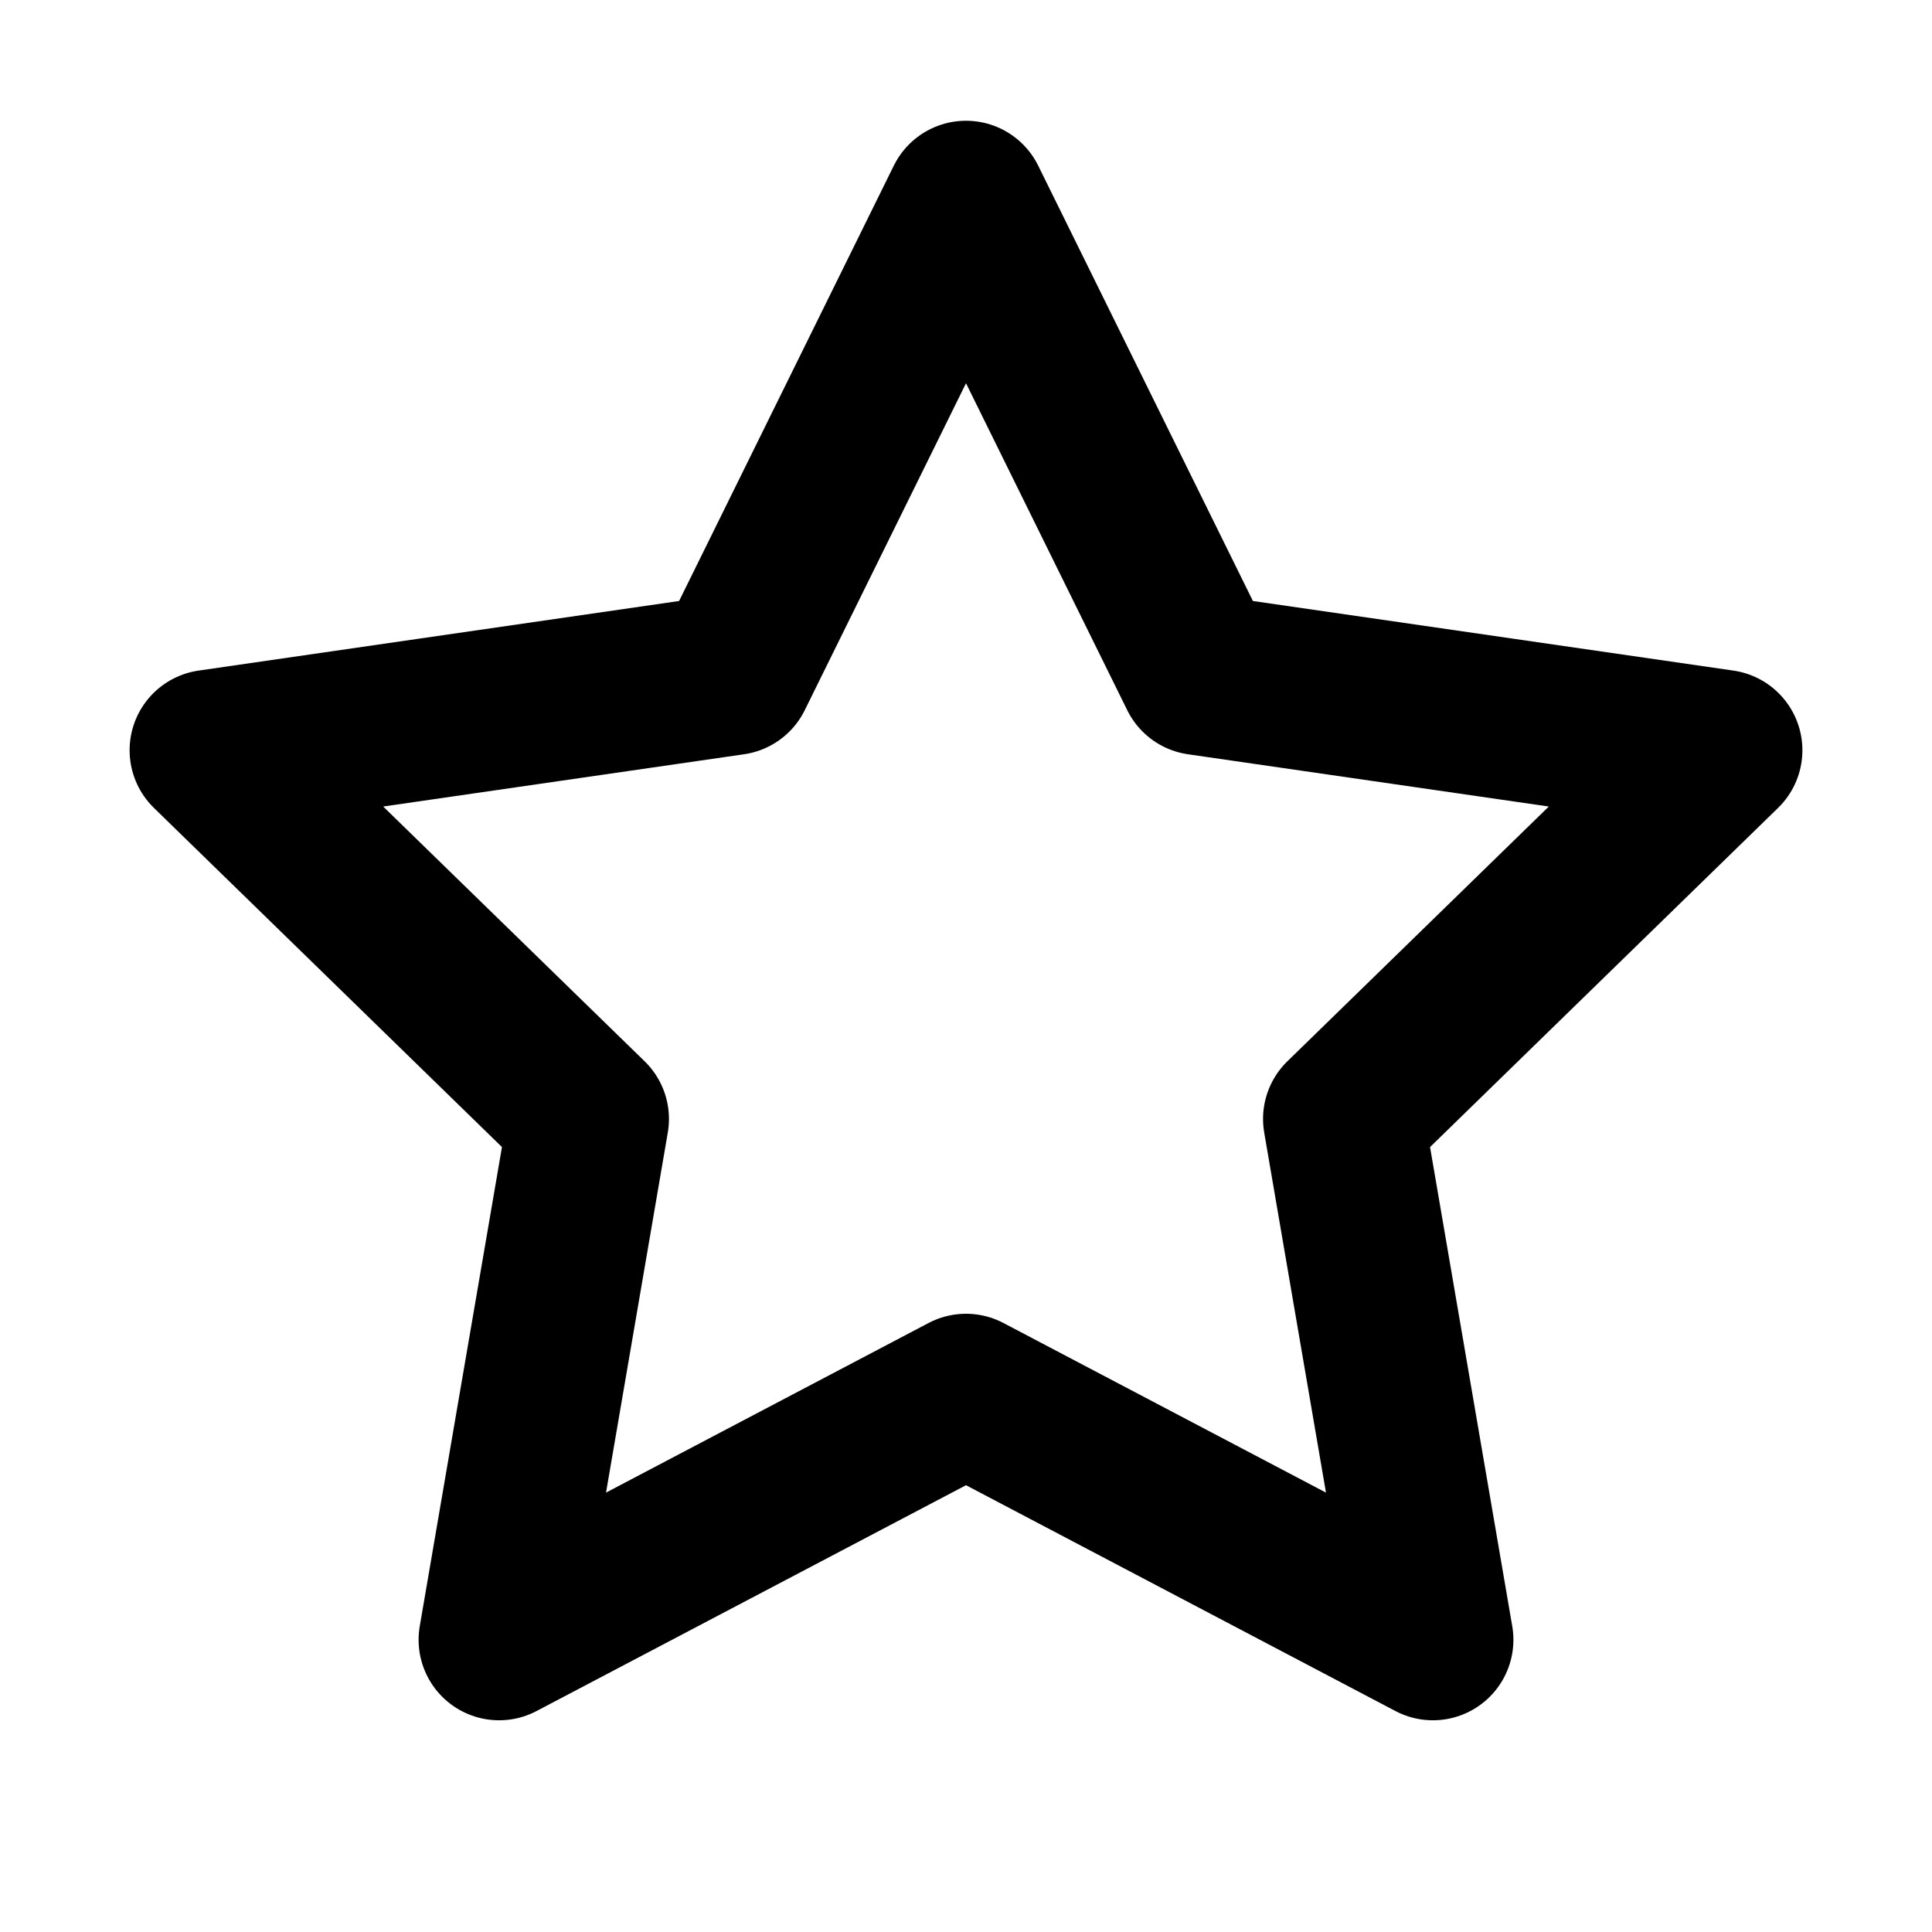
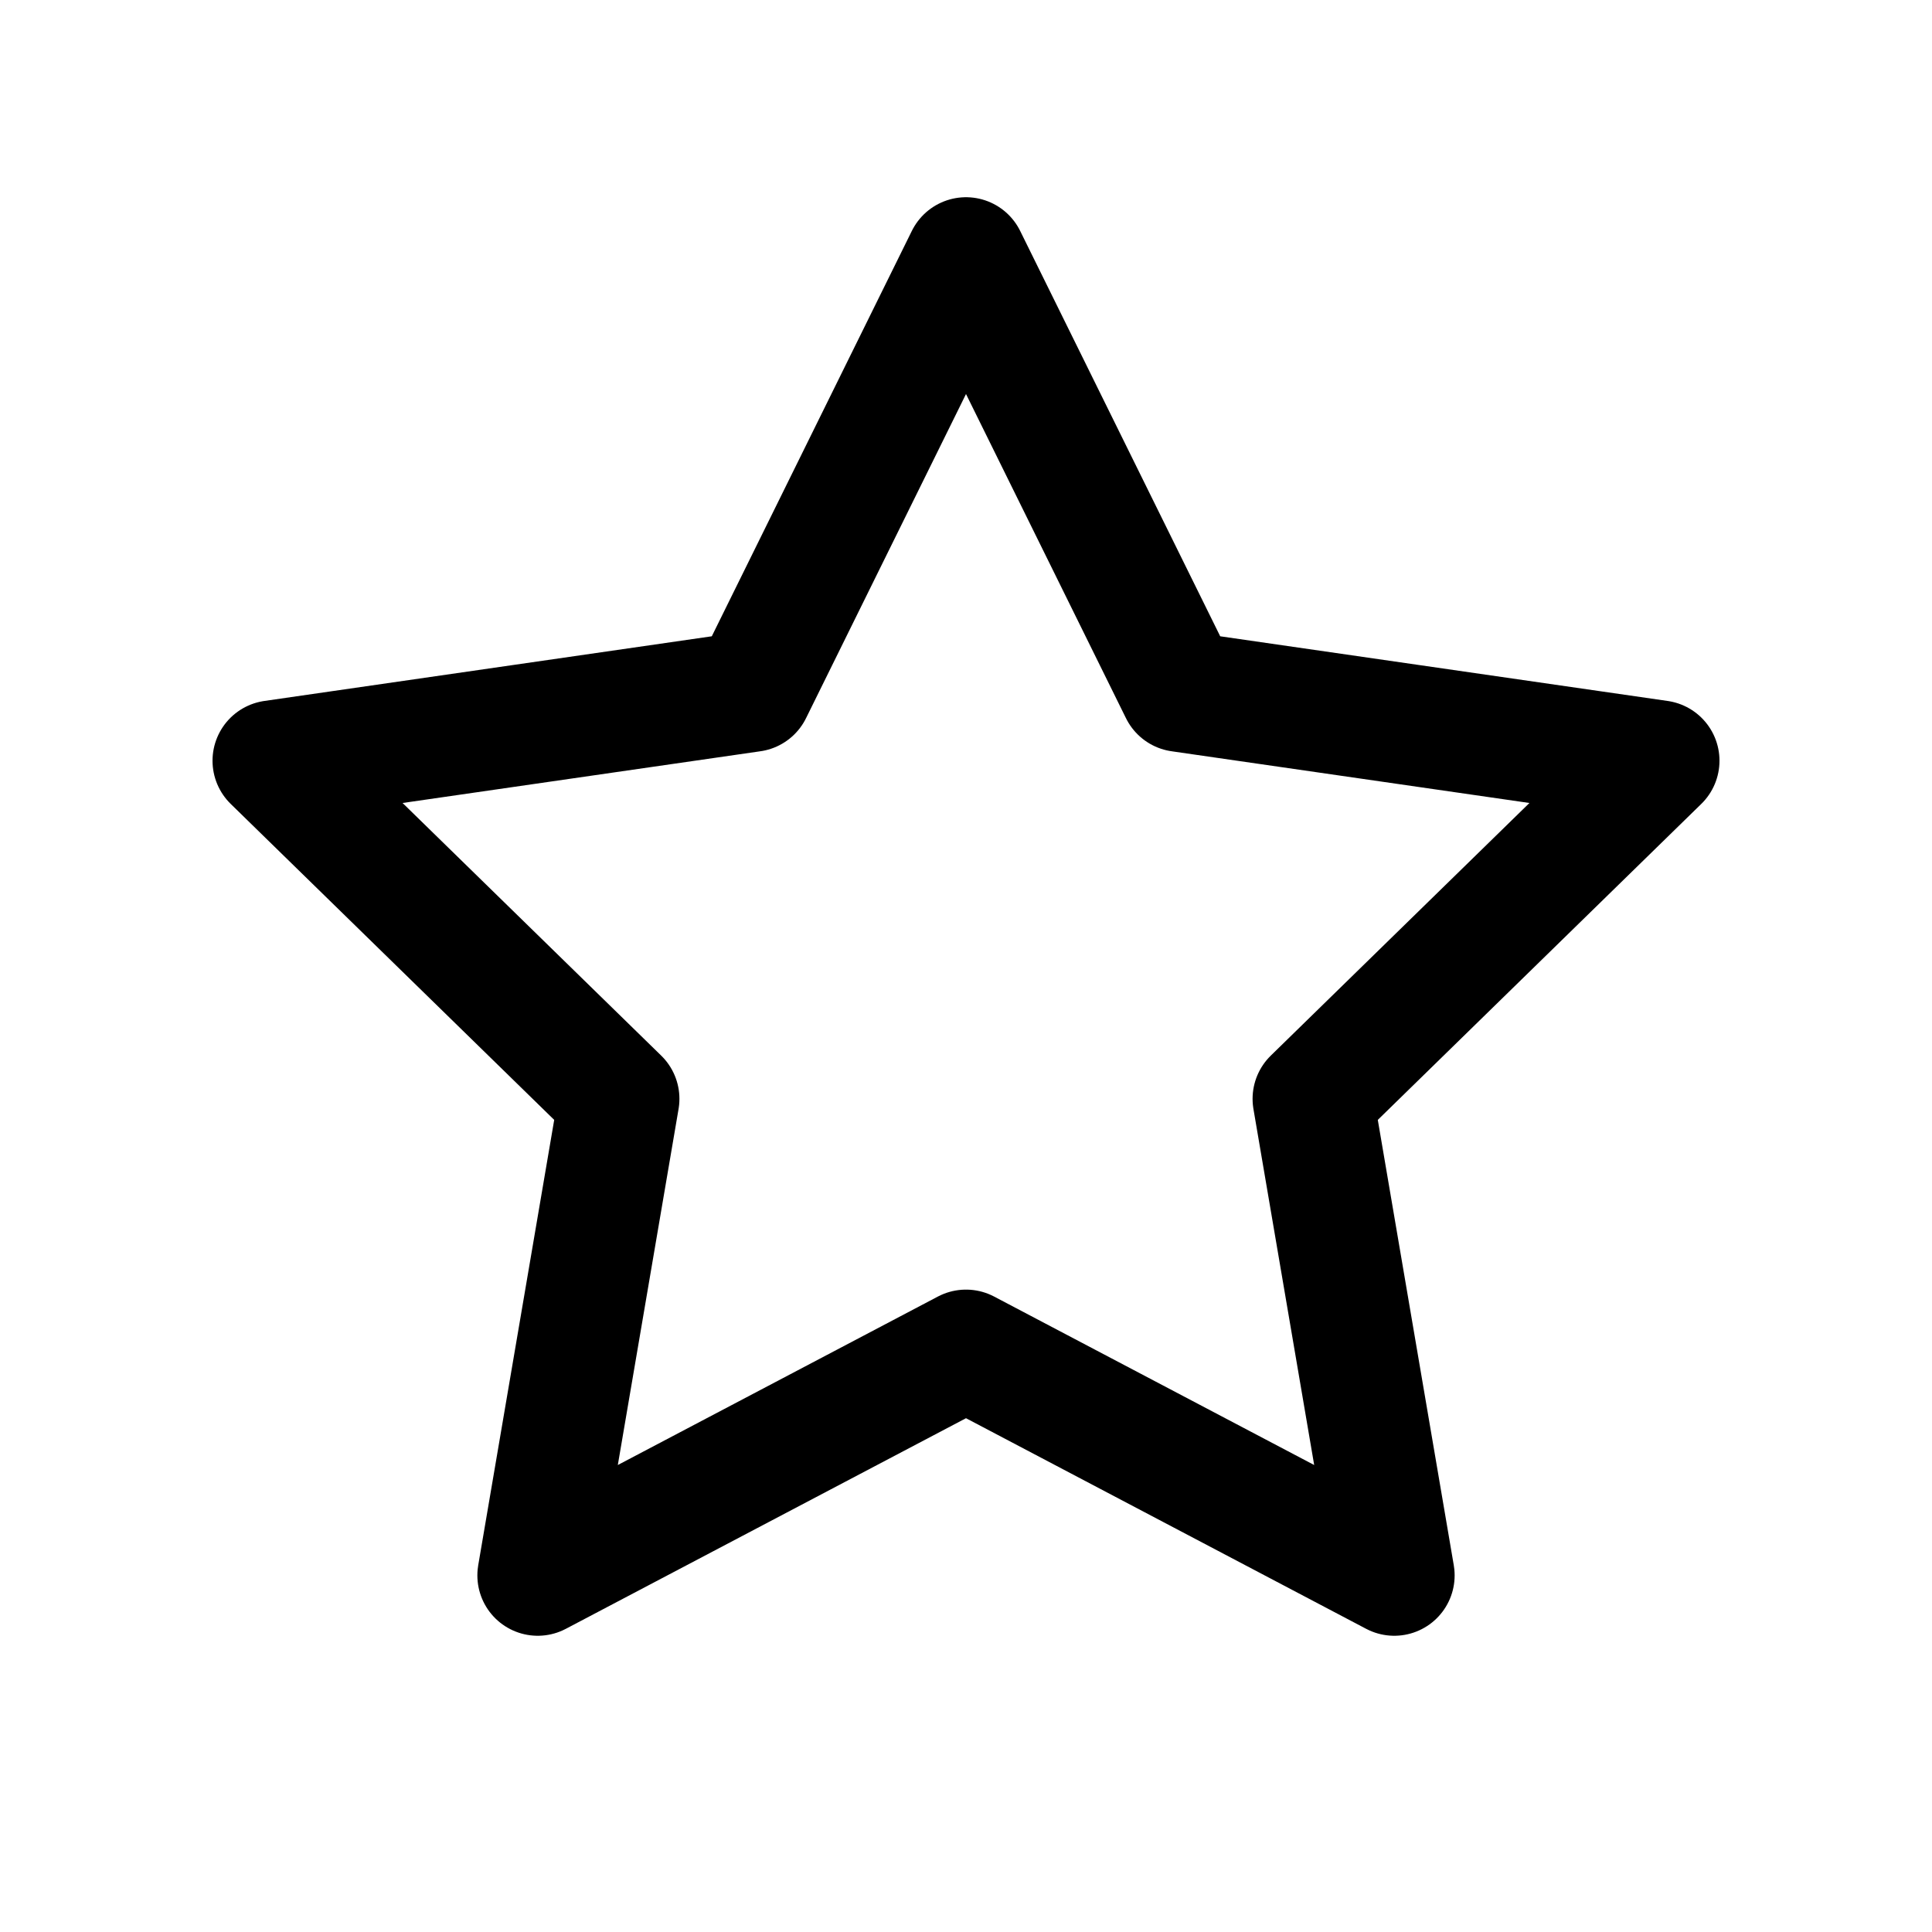
- <svg xmlns="http://www.w3.org/2000/svg" viewBox="0 0 24 24" fill="none" stroke="#000" stroke-width="2" stroke-linecap="round" stroke-linejoin="round">
-   <path d="m12 2.5 2.9 5.88 6.49.94-4.7 4.58 1.11 6.47L12 17.32l-5.8 3.05 1.11-6.47-4.7-4.58 6.49-.94L12 2.5z" />
+ <svg xmlns="http://www.w3.org/2000/svg" width="1em" height="1em" viewBox="0 0 24 24">
+   <path fill="none" stroke="currentColor" stroke-width="1.5" stroke-linecap="round" stroke-linejoin="round" d="M12 3.2l2.66 5.39 5.95.86-4.3 4.2 1.01 5.92L12 16.77l-5.32 2.8 1.01-5.92-4.3-4.2 5.95-.86L12 3.2z" />
</svg>
